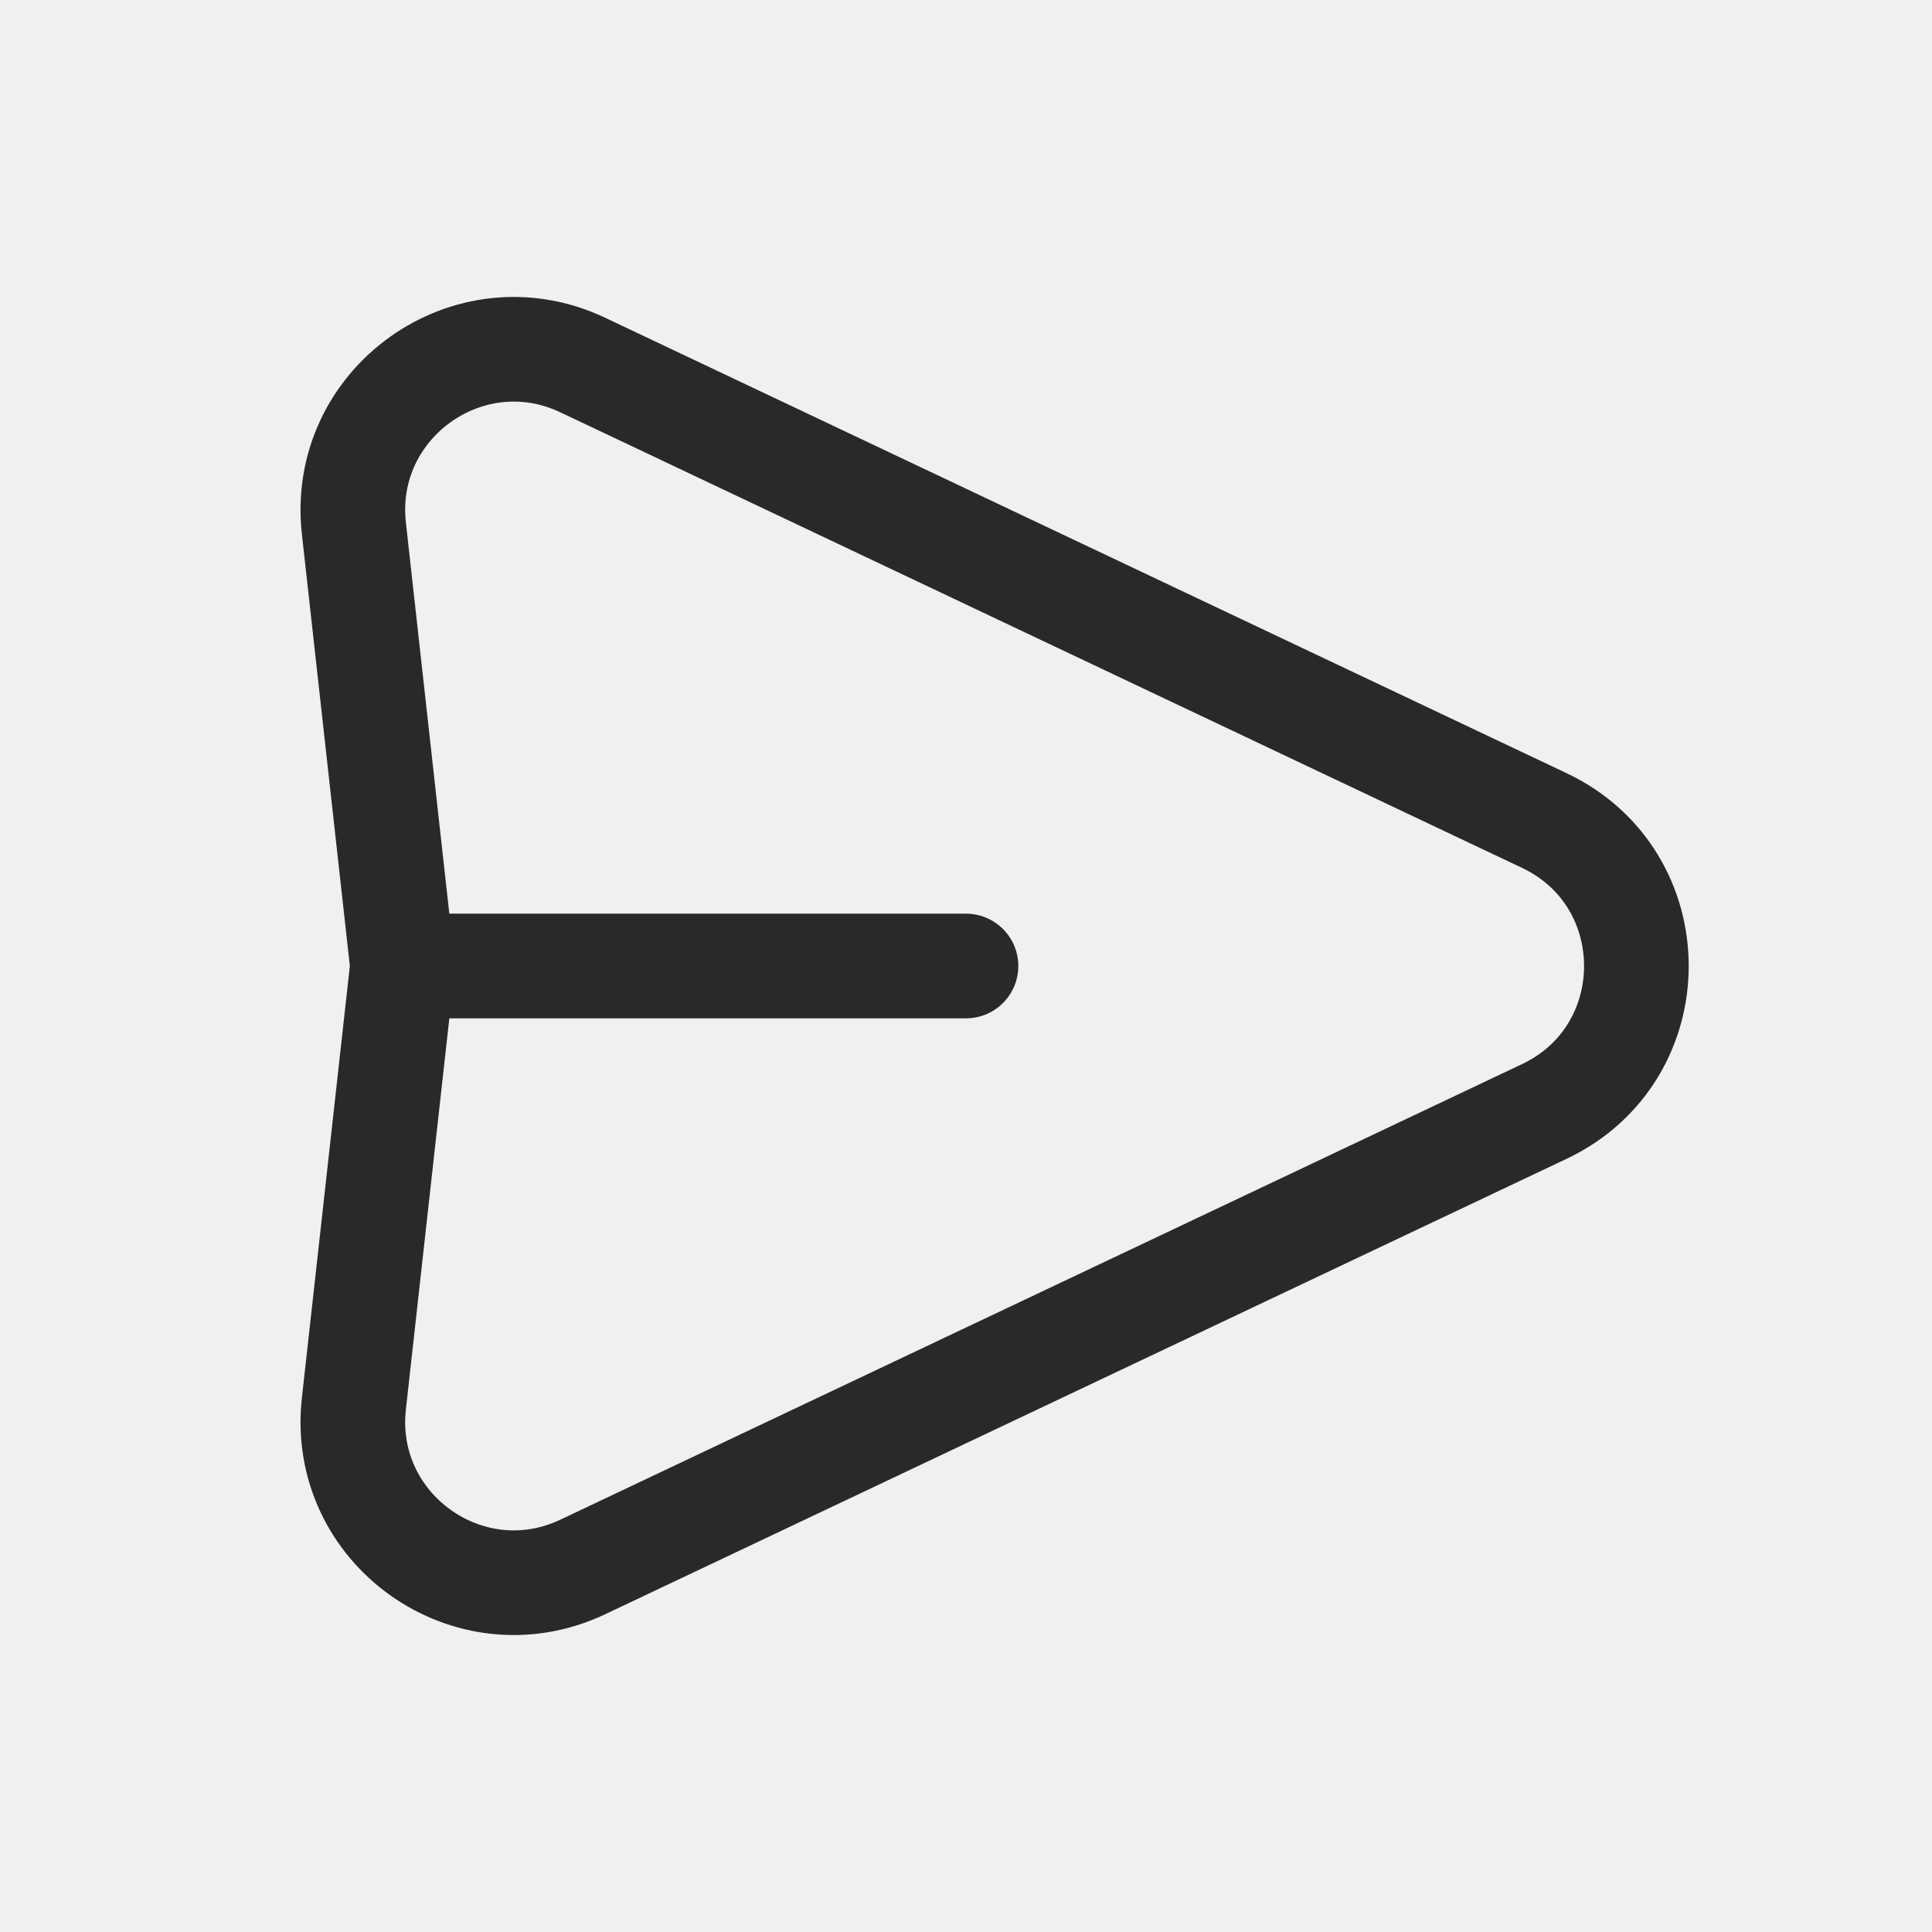
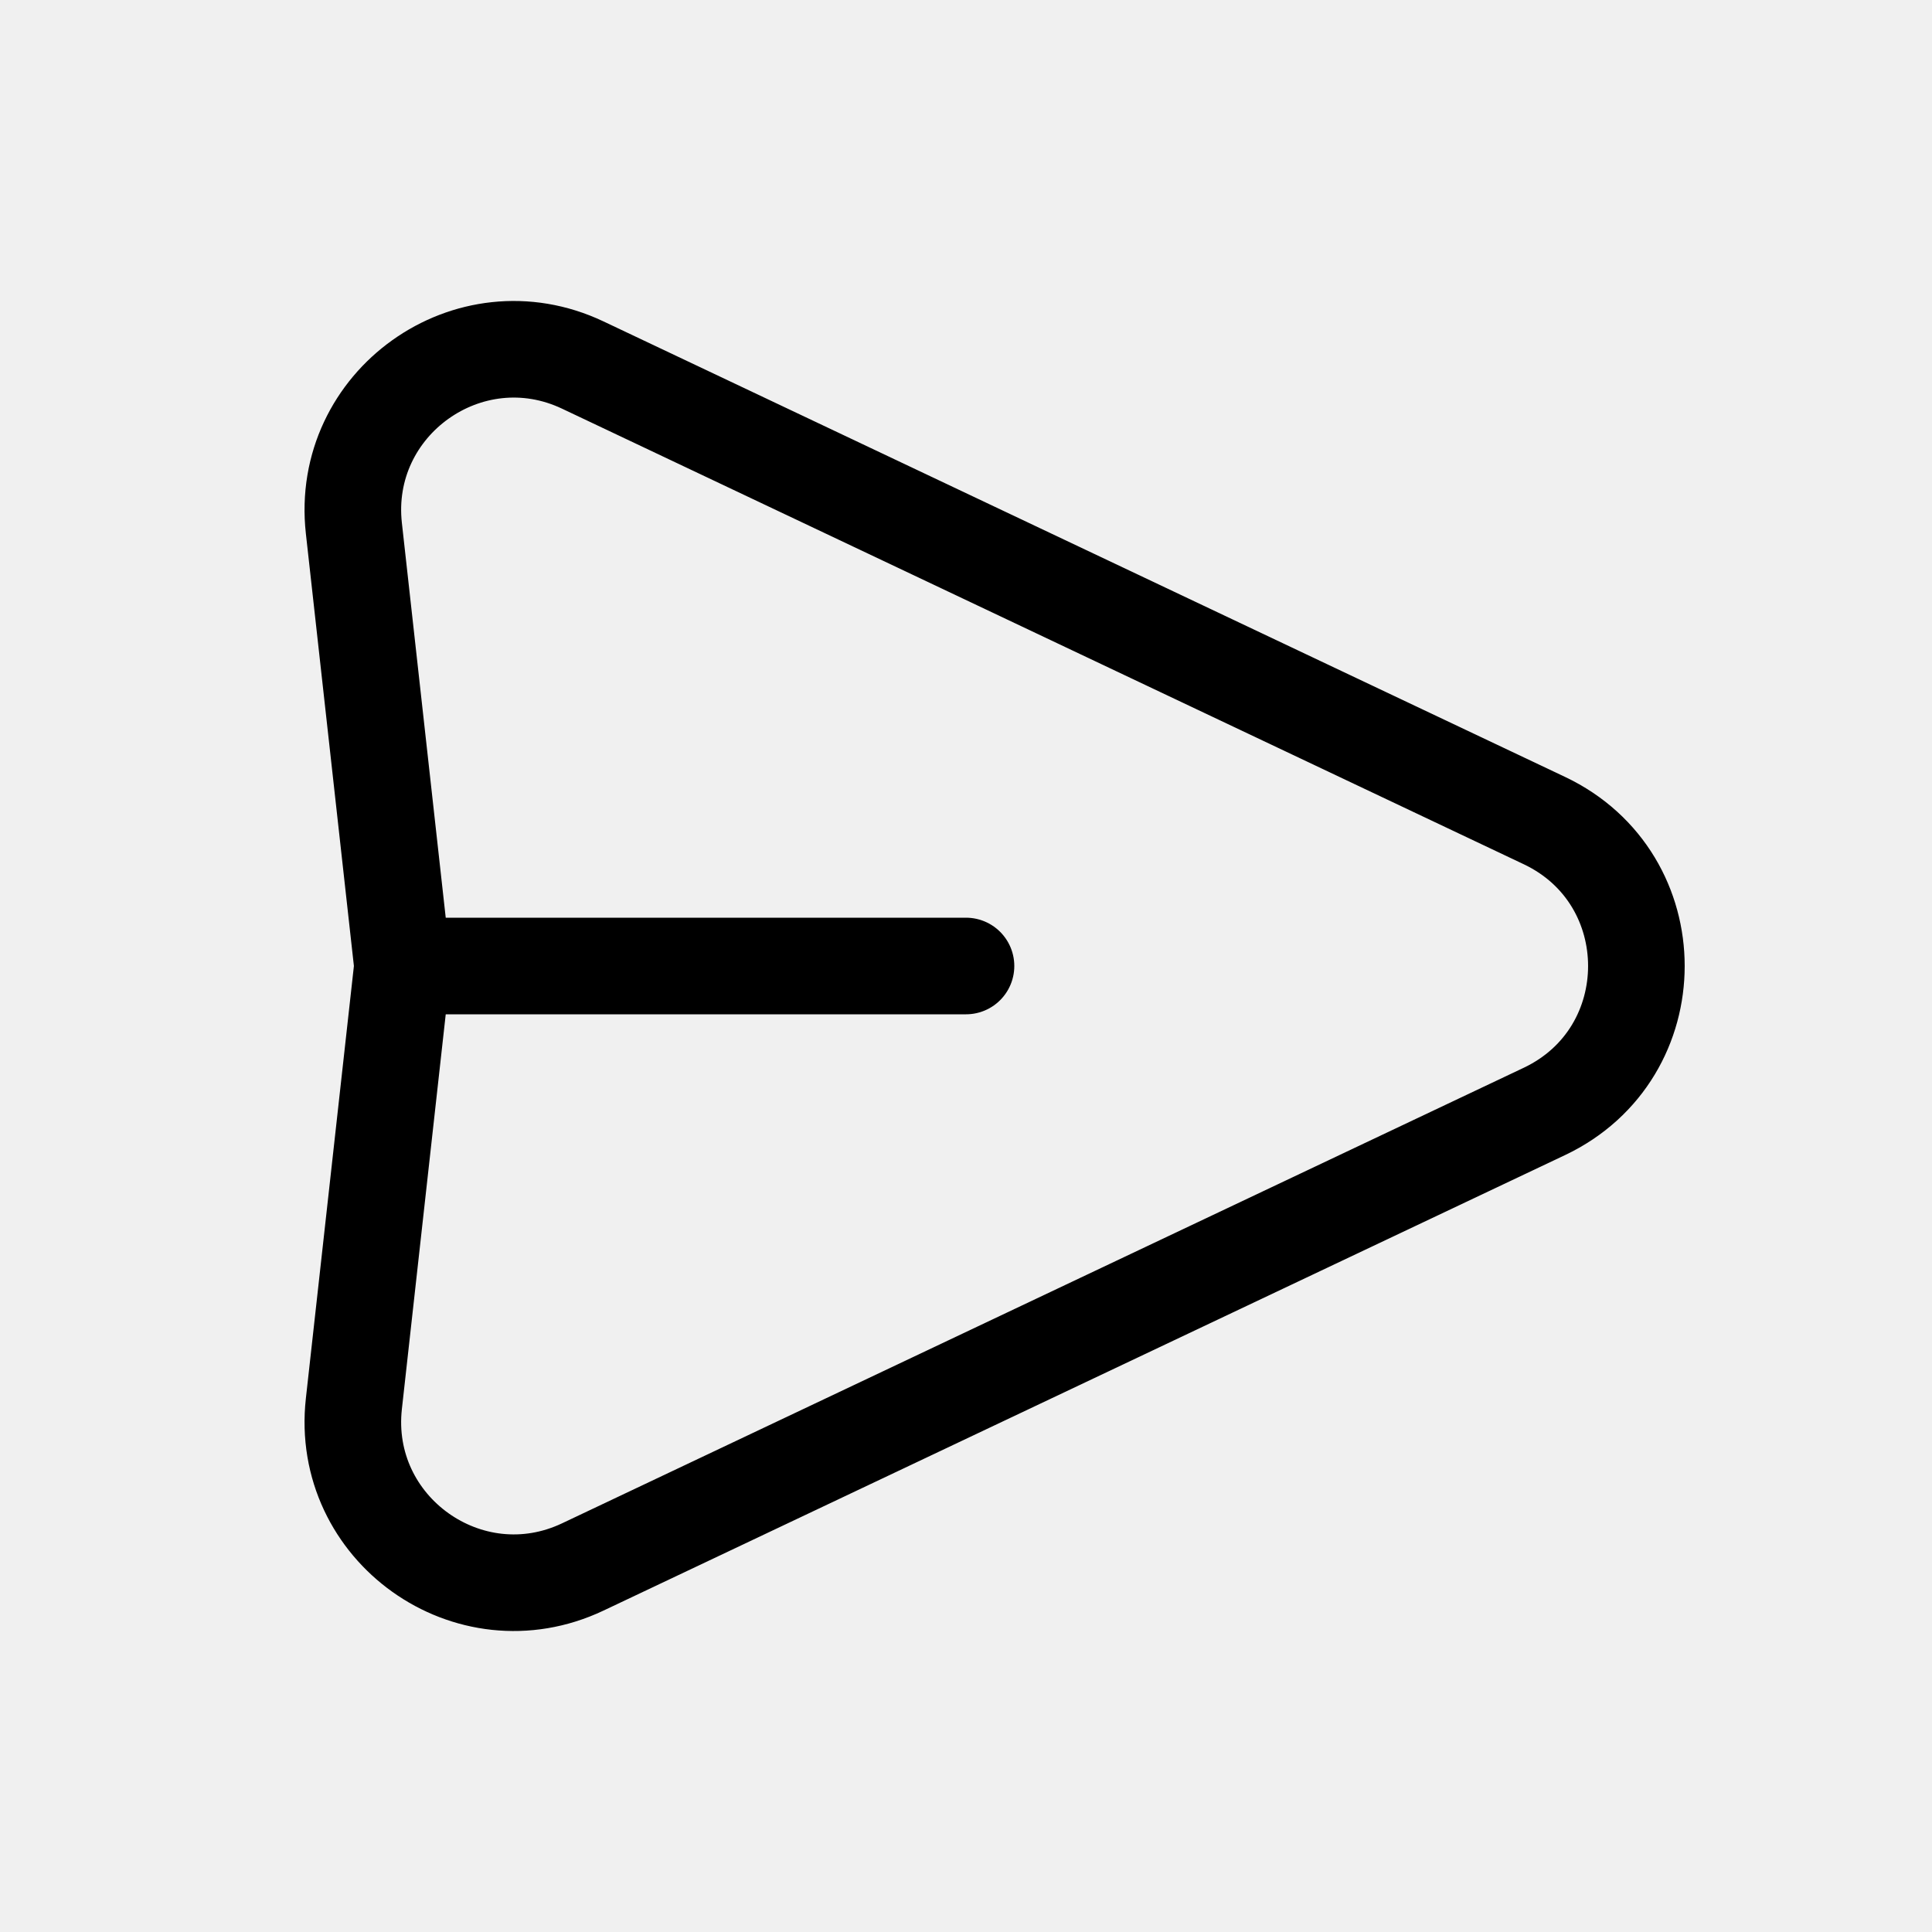
<svg xmlns="http://www.w3.org/2000/svg" width="24" height="24" viewBox="0 0 24 24" fill="none">
-   <g clip-path="url(#clip0_1_19713)">
-     <path d="M5 12L4.396 6.563C4.223 5.007 5.825 3.864 7.24 4.535L19.184 10.193C20.709 10.915 20.709 13.085 19.184 13.807L7.24 19.465C5.825 20.136 4.223 18.993 4.396 17.437L5 12ZM5 12H12" stroke="#292929" stroke-width="1.3" stroke-linecap="round" stroke-linejoin="round" />
+   <g clip-path="url(#clip0_2497_26182)">
+     <path d="M5 12L4.396 6.563C4.223 5.007 5.825 3.864 7.24 4.535L19.184 10.193C20.709 10.915 20.709 13.085 19.184 13.807L7.24 19.465C5.825 20.136 4.223 18.993 4.396 17.437L5 12ZM5 12H12" stroke="black" stroke-width="1.2" stroke-linecap="round" stroke-linejoin="round" />
  </g>
  <defs>
-     <clipPath id="clip0_1_19713">
+     <clipPath id="clip0_2497_26182">
      <rect width="24" height="24" fill="white" />
    </clipPath>
  </defs>
</svg>
